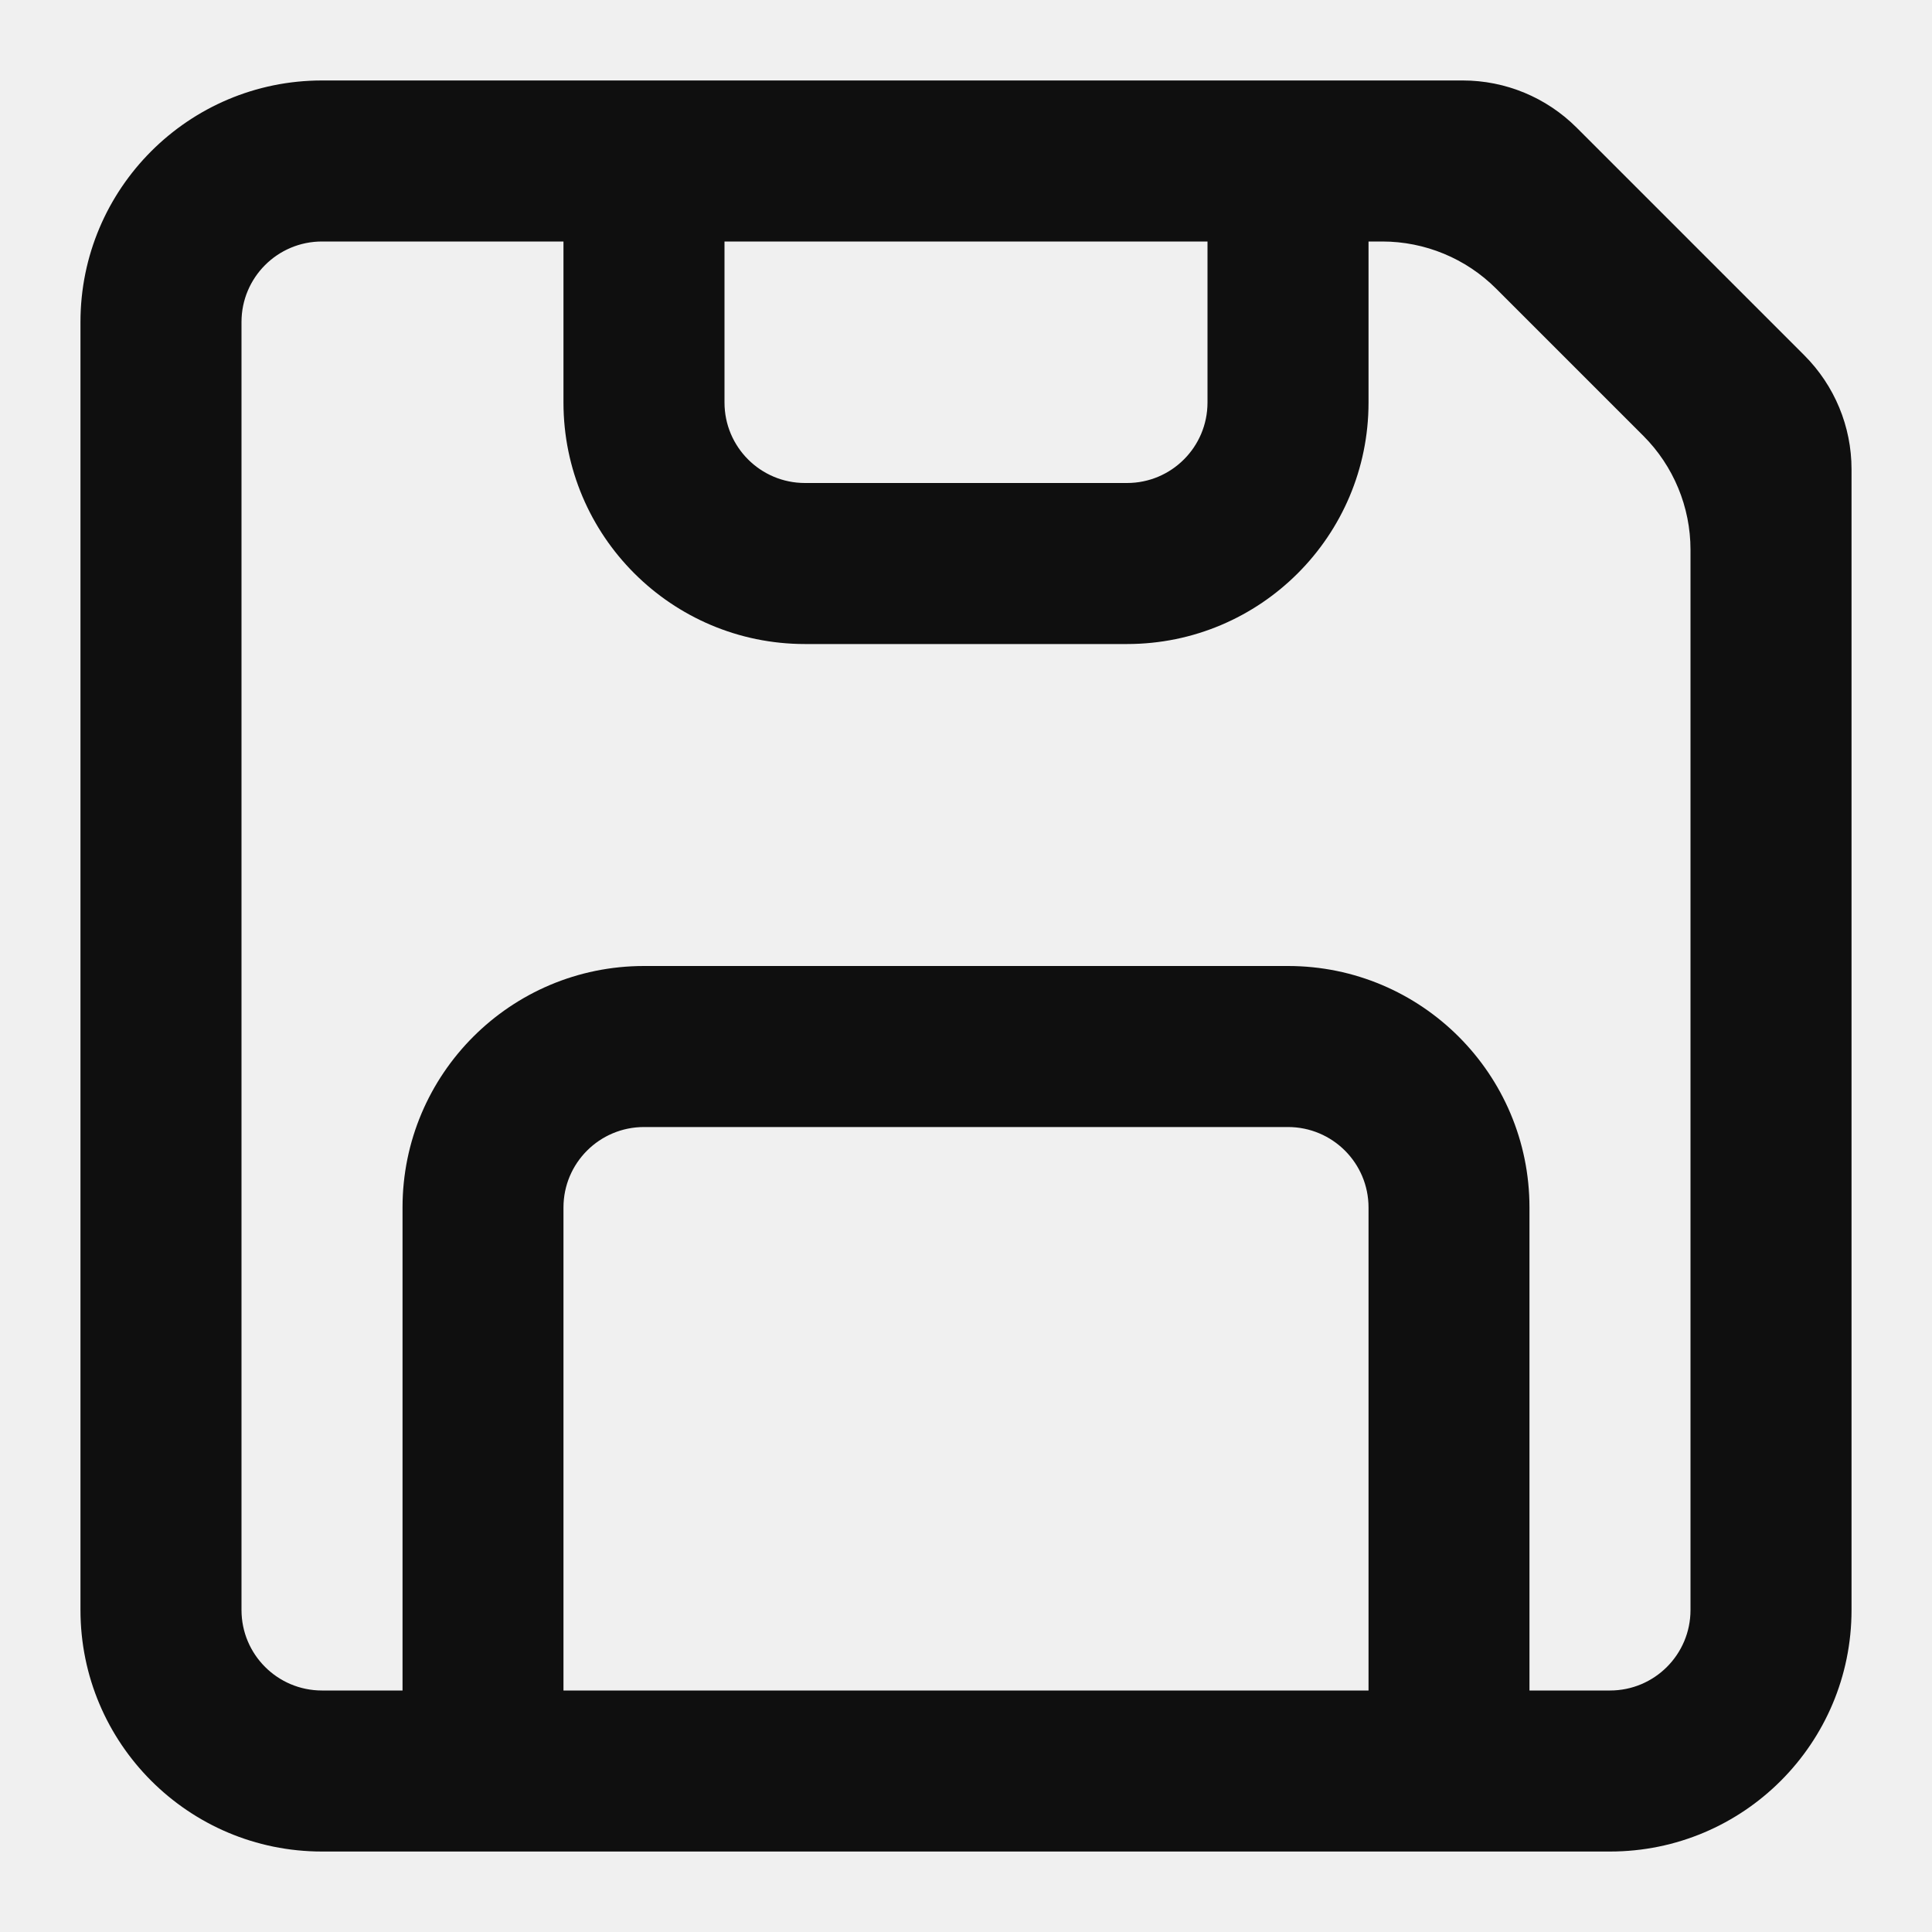
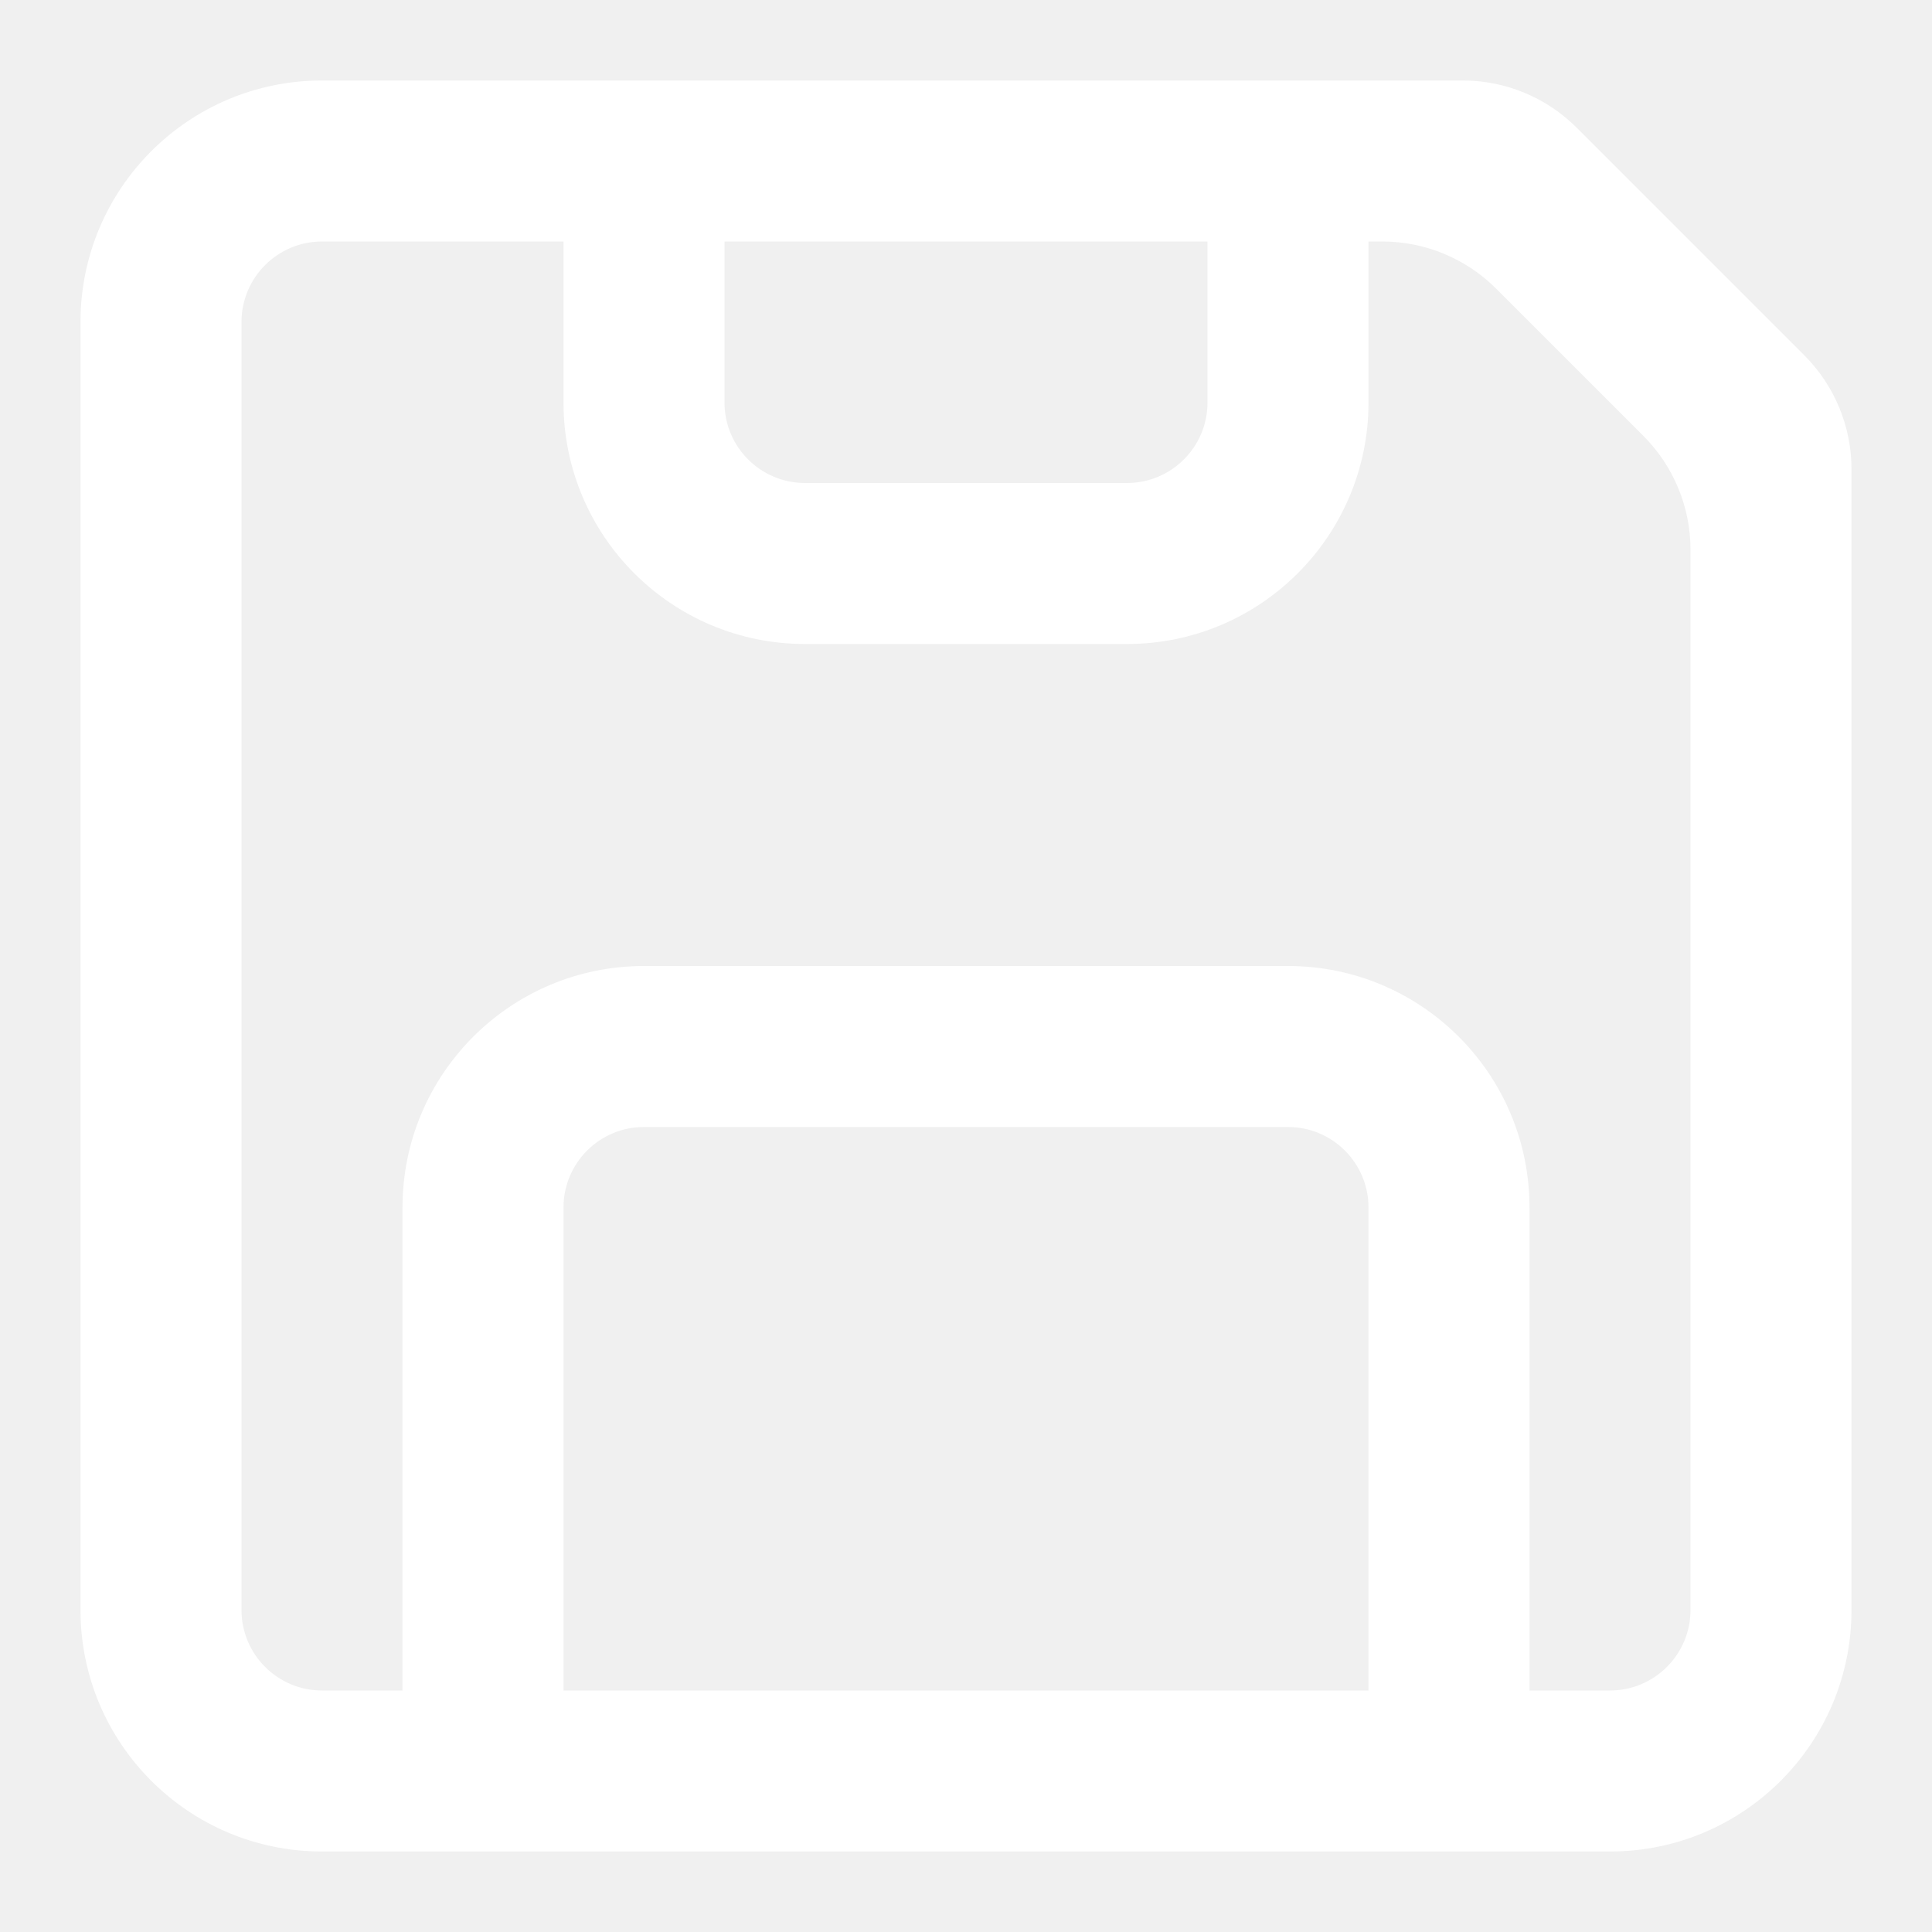
- <svg xmlns="http://www.w3.org/2000/svg" width="23" height="23" viewBox="0 0 23 23" fill="none">
-   <g clip-path="url(#clip0_17_40)">
-     <path fill-rule="evenodd" clip-rule="evenodd" d="M17.414 0.958C17.923 0.958 18.41 1.16 18.77 1.52L21.48 4.23C21.84 4.59 22.042 5.077 22.042 5.586V19.167C22.042 20.755 20.755 22.042 19.167 22.042H3.833C2.246 22.042 0.958 20.755 0.958 19.167V3.833C0.958 2.246 2.246 0.958 3.833 0.958H17.414ZM3.833 2.875C3.304 2.875 2.875 3.304 2.875 3.833V19.167C2.875 19.696 3.304 20.125 3.833 20.125H4.792V14.375C4.792 12.787 6.079 11.5 7.667 11.5H15.333C16.921 11.5 18.208 12.787 18.208 14.375V20.125H19.167C19.696 20.125 20.125 19.696 20.125 19.167V6.544C20.125 6.036 19.923 5.548 19.564 5.189L17.811 3.436C17.452 3.077 16.964 2.875 16.456 2.875H16.292V4.792C16.292 6.379 15.005 7.667 13.417 7.667H9.583C7.996 7.667 6.708 6.379 6.708 4.792V2.875H3.833ZM16.292 20.125V14.375C16.292 13.846 15.863 13.417 15.333 13.417H7.667C7.137 13.417 6.708 13.846 6.708 14.375V20.125H16.292ZM8.625 2.875H14.375V4.792C14.375 5.321 13.946 5.75 13.417 5.75H9.583C9.054 5.75 8.625 5.321 8.625 4.792V2.875Z" fill="#0F0F0F" />
+ <svg xmlns="http://www.w3.org/2000/svg" width="800px" height="800px" viewBox="0 0 24 24" fill="none">
+   <g id="SVGRepo_bgCarrier" stroke-width="0" />
+   <g id="SVGRepo_tracerCarrier" stroke-linecap="round" stroke-linejoin="round" />
+   <g id="SVGRepo_iconCarrier">
+     <path fill-rule="evenodd" clip-rule="evenodd" d="M18.172 1C18.702 1 19.211 1.211 19.586 1.586L22.414 4.414C22.789 4.789 23 5.298 23 5.828V20C23 21.657 21.657 23 20 23H4C2.343 23 1 21.657 1 20V4C1 2.343 2.343 1 4 1H18.172ZM4 3C3.448 3 3 3.448 3 4V20C3 20.552 3.448 21 4 21L5 21L5 15C5 13.343 6.343 12 8 12L16 12C17.657 12 19 13.343 19 15V21H20C20.552 21 21 20.552 21 20V6.828C21 6.298 20.789 5.789 20.414 5.414L18.586 3.586C18.211 3.211 17.702 3 17.172 3H17V5C17 6.657 15.657 8 14 8H10C8.343 8 7 6.657 7 5V3H4ZM17 21V15C17 14.448 16.552 14 16 14L8 14C7.448 14 7 14.448 7 15L7 21L17 21ZM9 3H15V5C15 5.552 14.552 6 14 6H10C9.448 6 9 5.552 9 5V3Z" fill="#ffffff" />
  </g>
-   <defs>
-     <clipPath id="clip0_17_40">
-       <rect width="23" height="23" fill="white" />
-     </clipPath>
-   </defs>
</svg>
